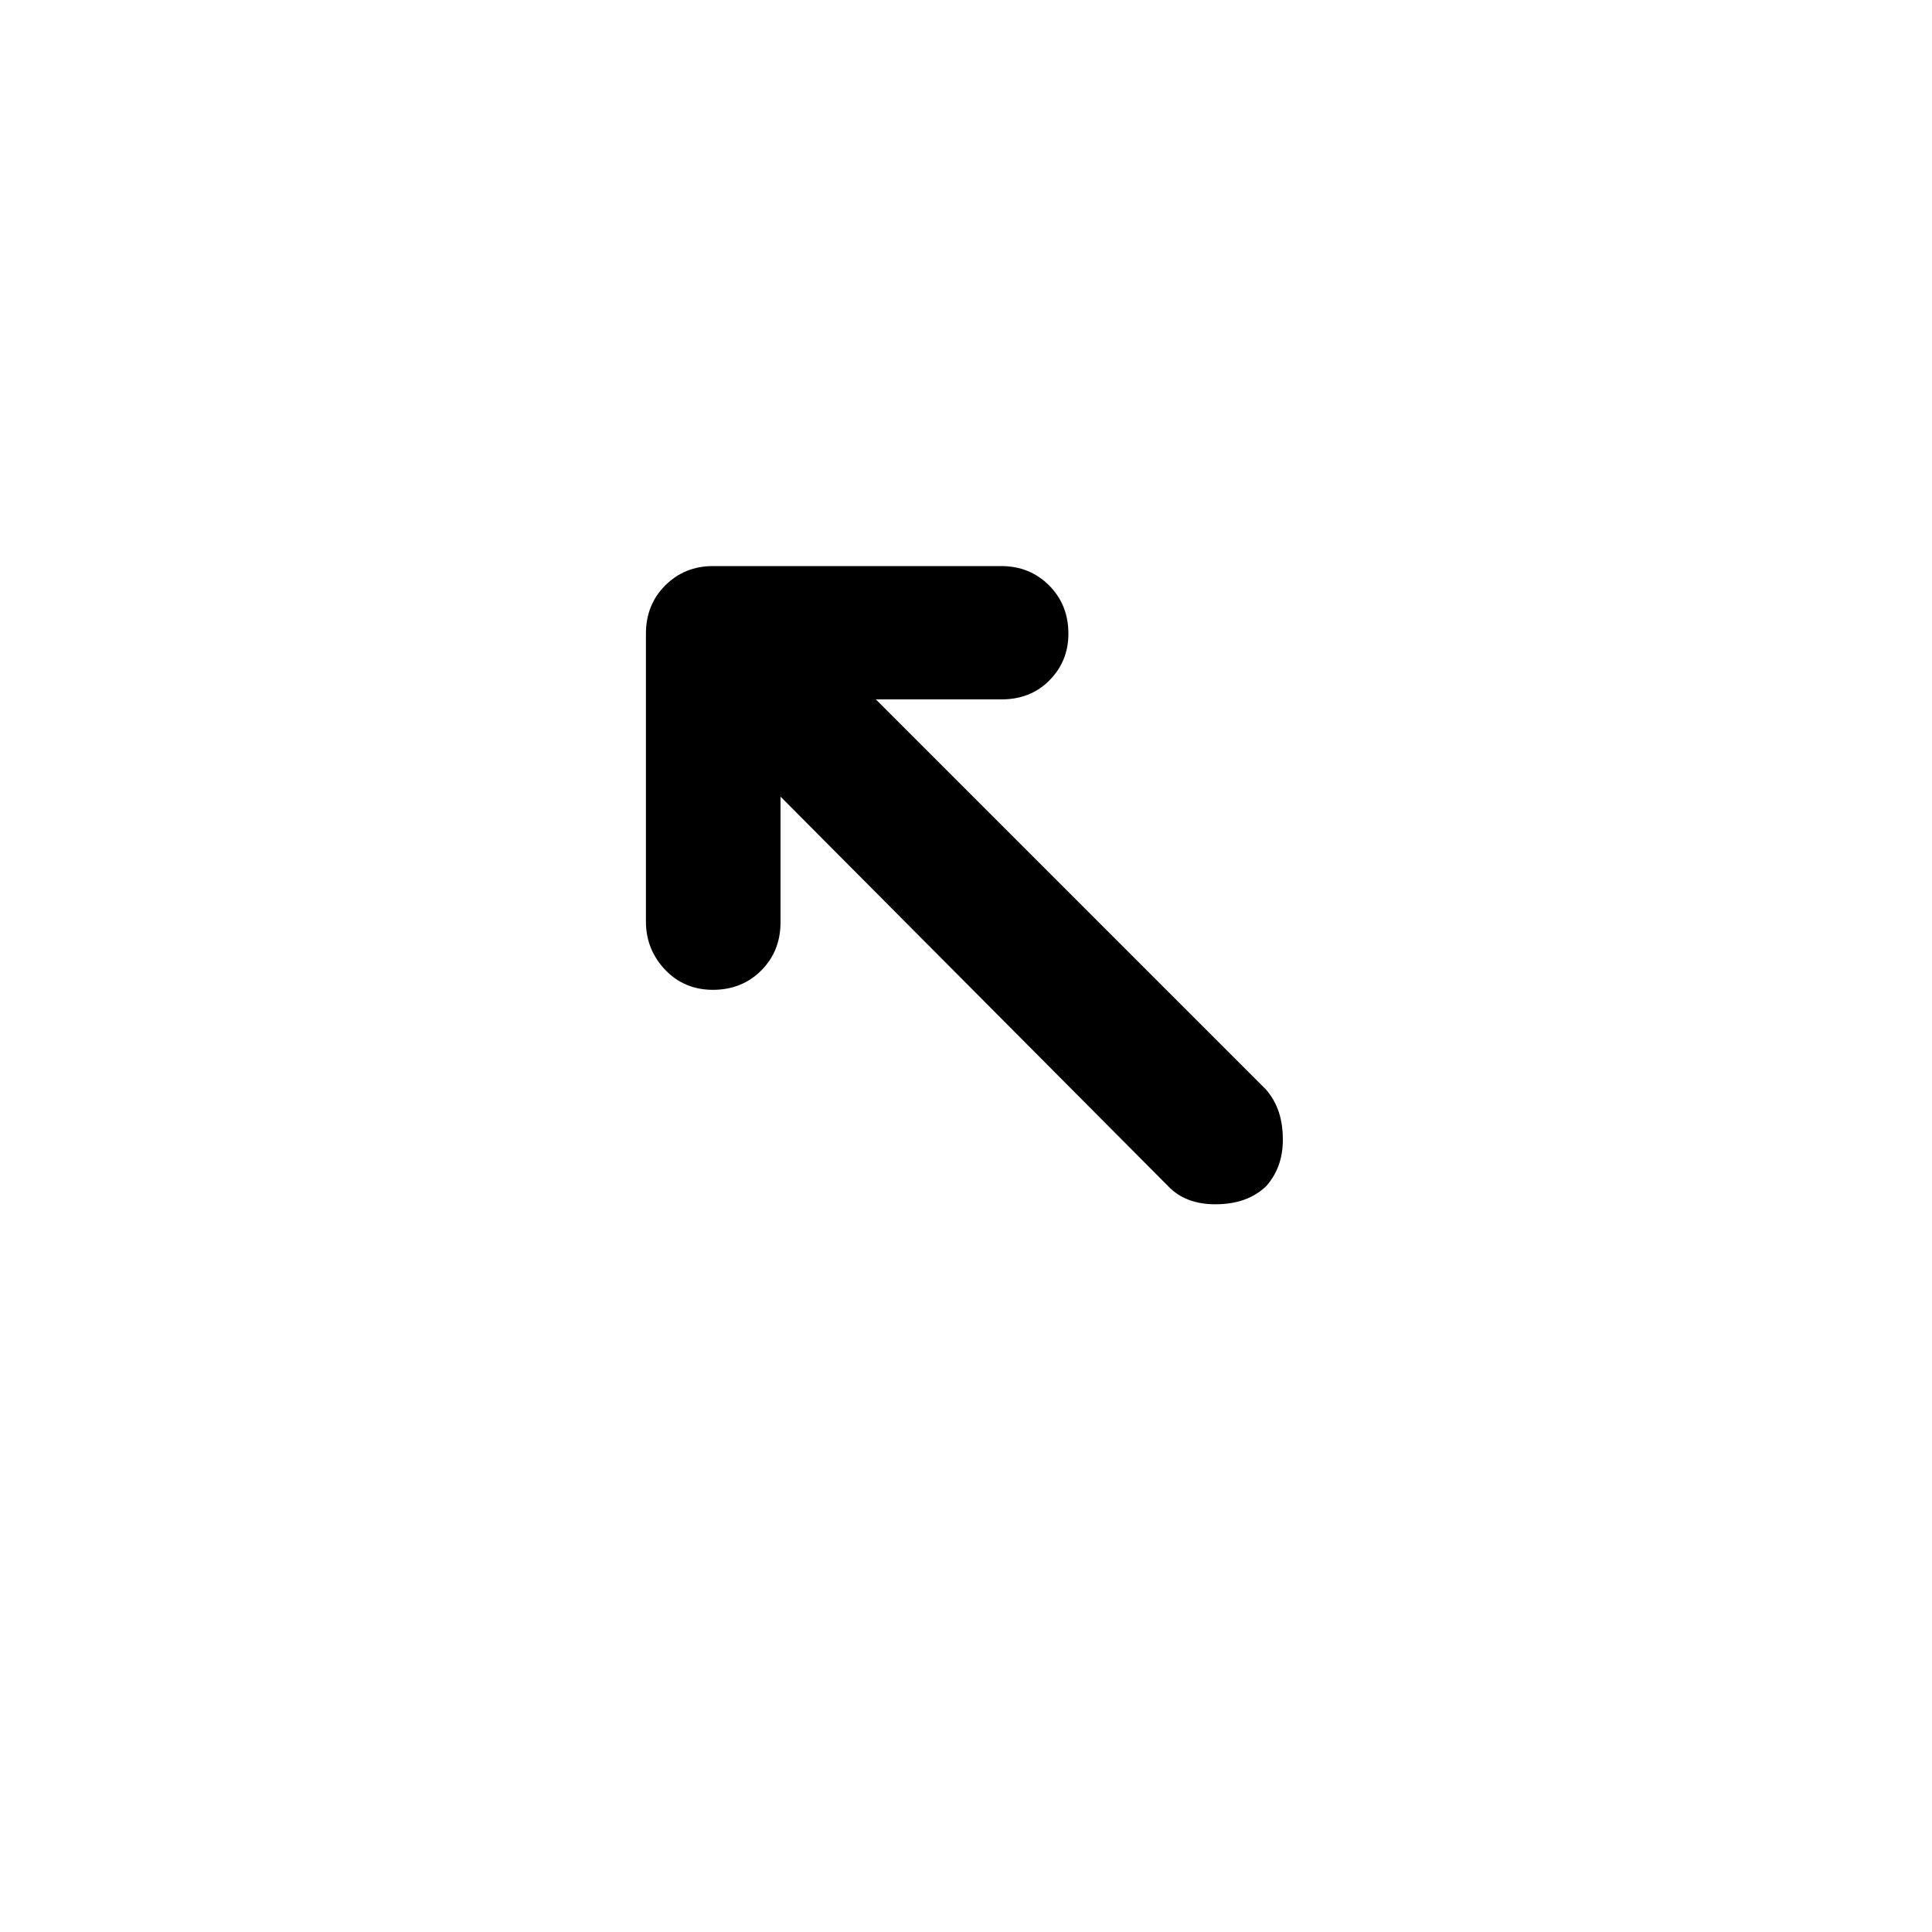
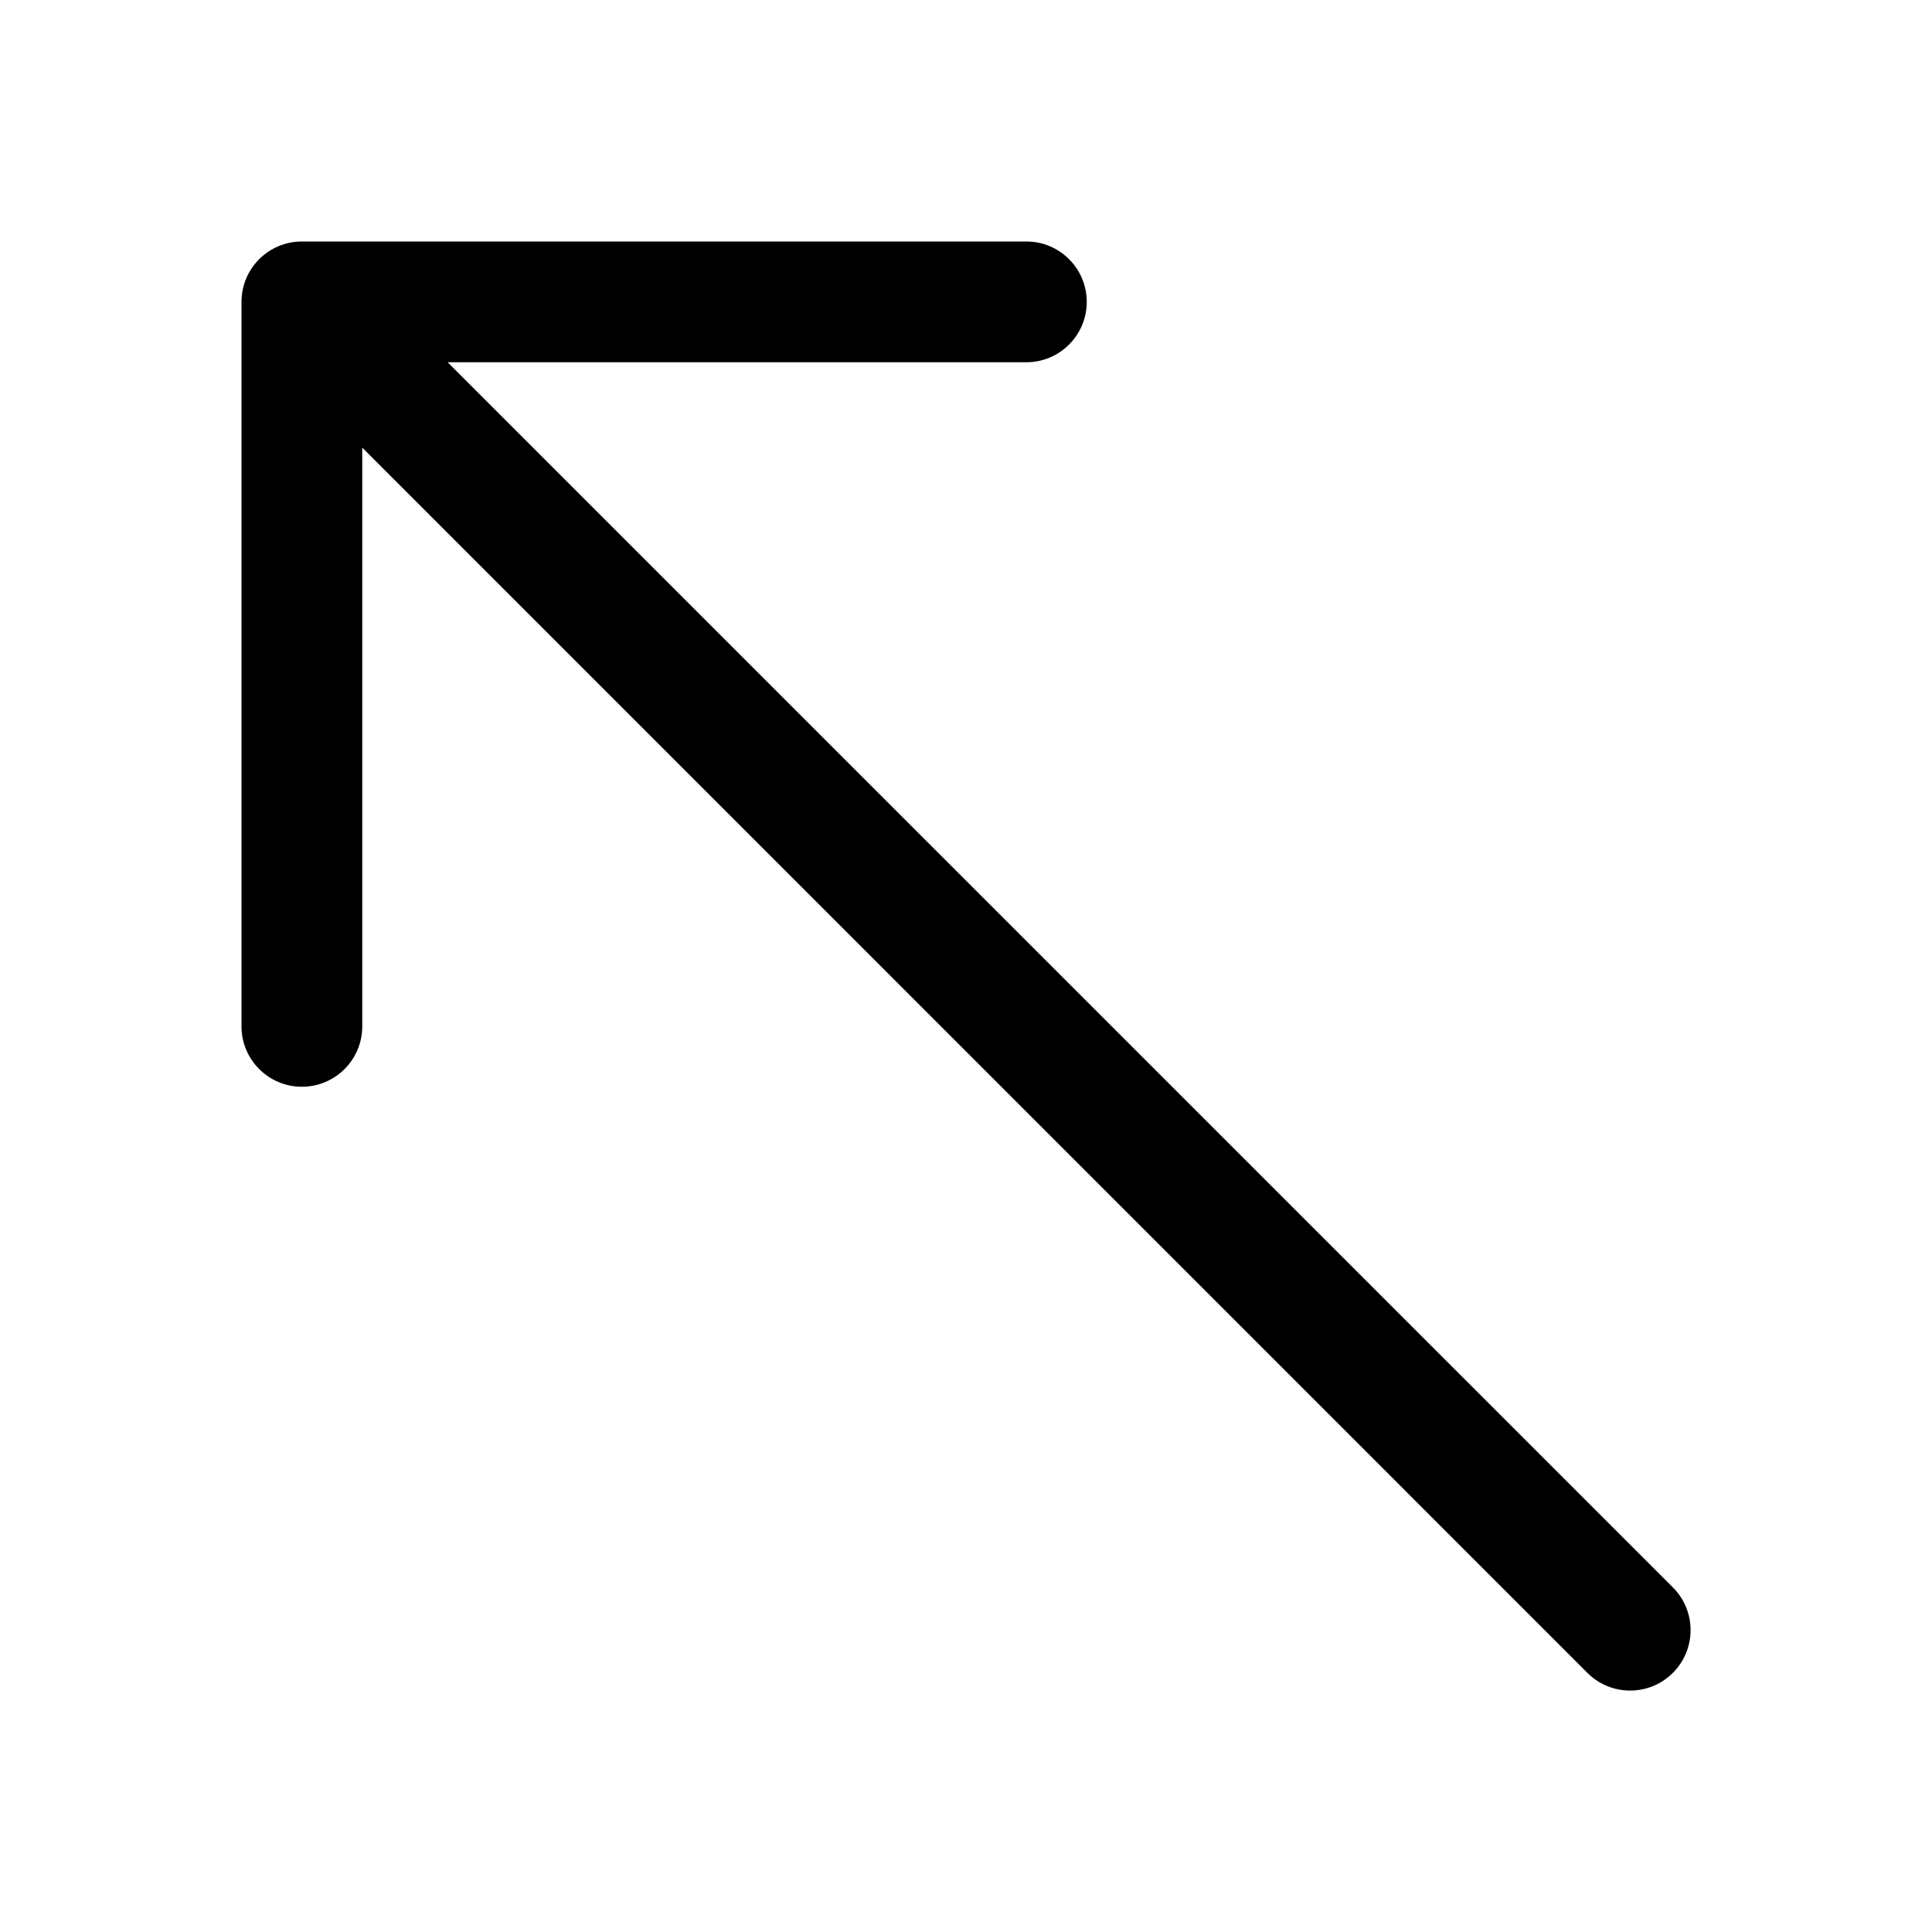
- <svg xmlns="http://www.w3.org/2000/svg" version="1.1" id="Layer_1" x="0px" y="0px" viewBox="0 0 30 30" style="enable-background:new 0 0 30 30;" xml:space="preserve">
-   <path d="M10.03,14.31V9.84c0-0.3,0.1-0.55,0.3-0.75s0.45-0.3,0.74-0.3h4.48c0.29,0,0.54,0.1,0.74,0.3s0.3,0.45,0.3,0.75  c0,0.29-0.1,0.53-0.3,0.73s-0.45,0.29-0.74,0.29h-1.95l6.06,6.06c0.18,0.21,0.26,0.46,0.26,0.78c0,0.29-0.09,0.53-0.26,0.72  c-0.2,0.19-0.46,0.28-0.79,0.28c-0.3,0-0.55-0.09-0.73-0.28l-6.02-6.05v1.95c0,0.3-0.1,0.55-0.3,0.75c-0.2,0.2-0.45,0.3-0.75,0.3  c-0.29,0-0.54-0.1-0.74-0.31S10.03,14.6,10.03,14.31z" />
+ <svg xmlns="http://www.w3.org/2000/svg" width="16" height="16" fill="currentColor" class="bi bi-arrow-up-left" viewBox="0 0 16 16">
+   <path fill-rule="evenodd" d="M2 2.5a.5.5 0 0 1 .5-.5h6a.5.5 0 0 1 0 1H3.707l10.147 10.146a.5.5 0 0 1-.708.708L3 3.707V8.5a.5.5 0 0 1-1 0z" />
</svg>
